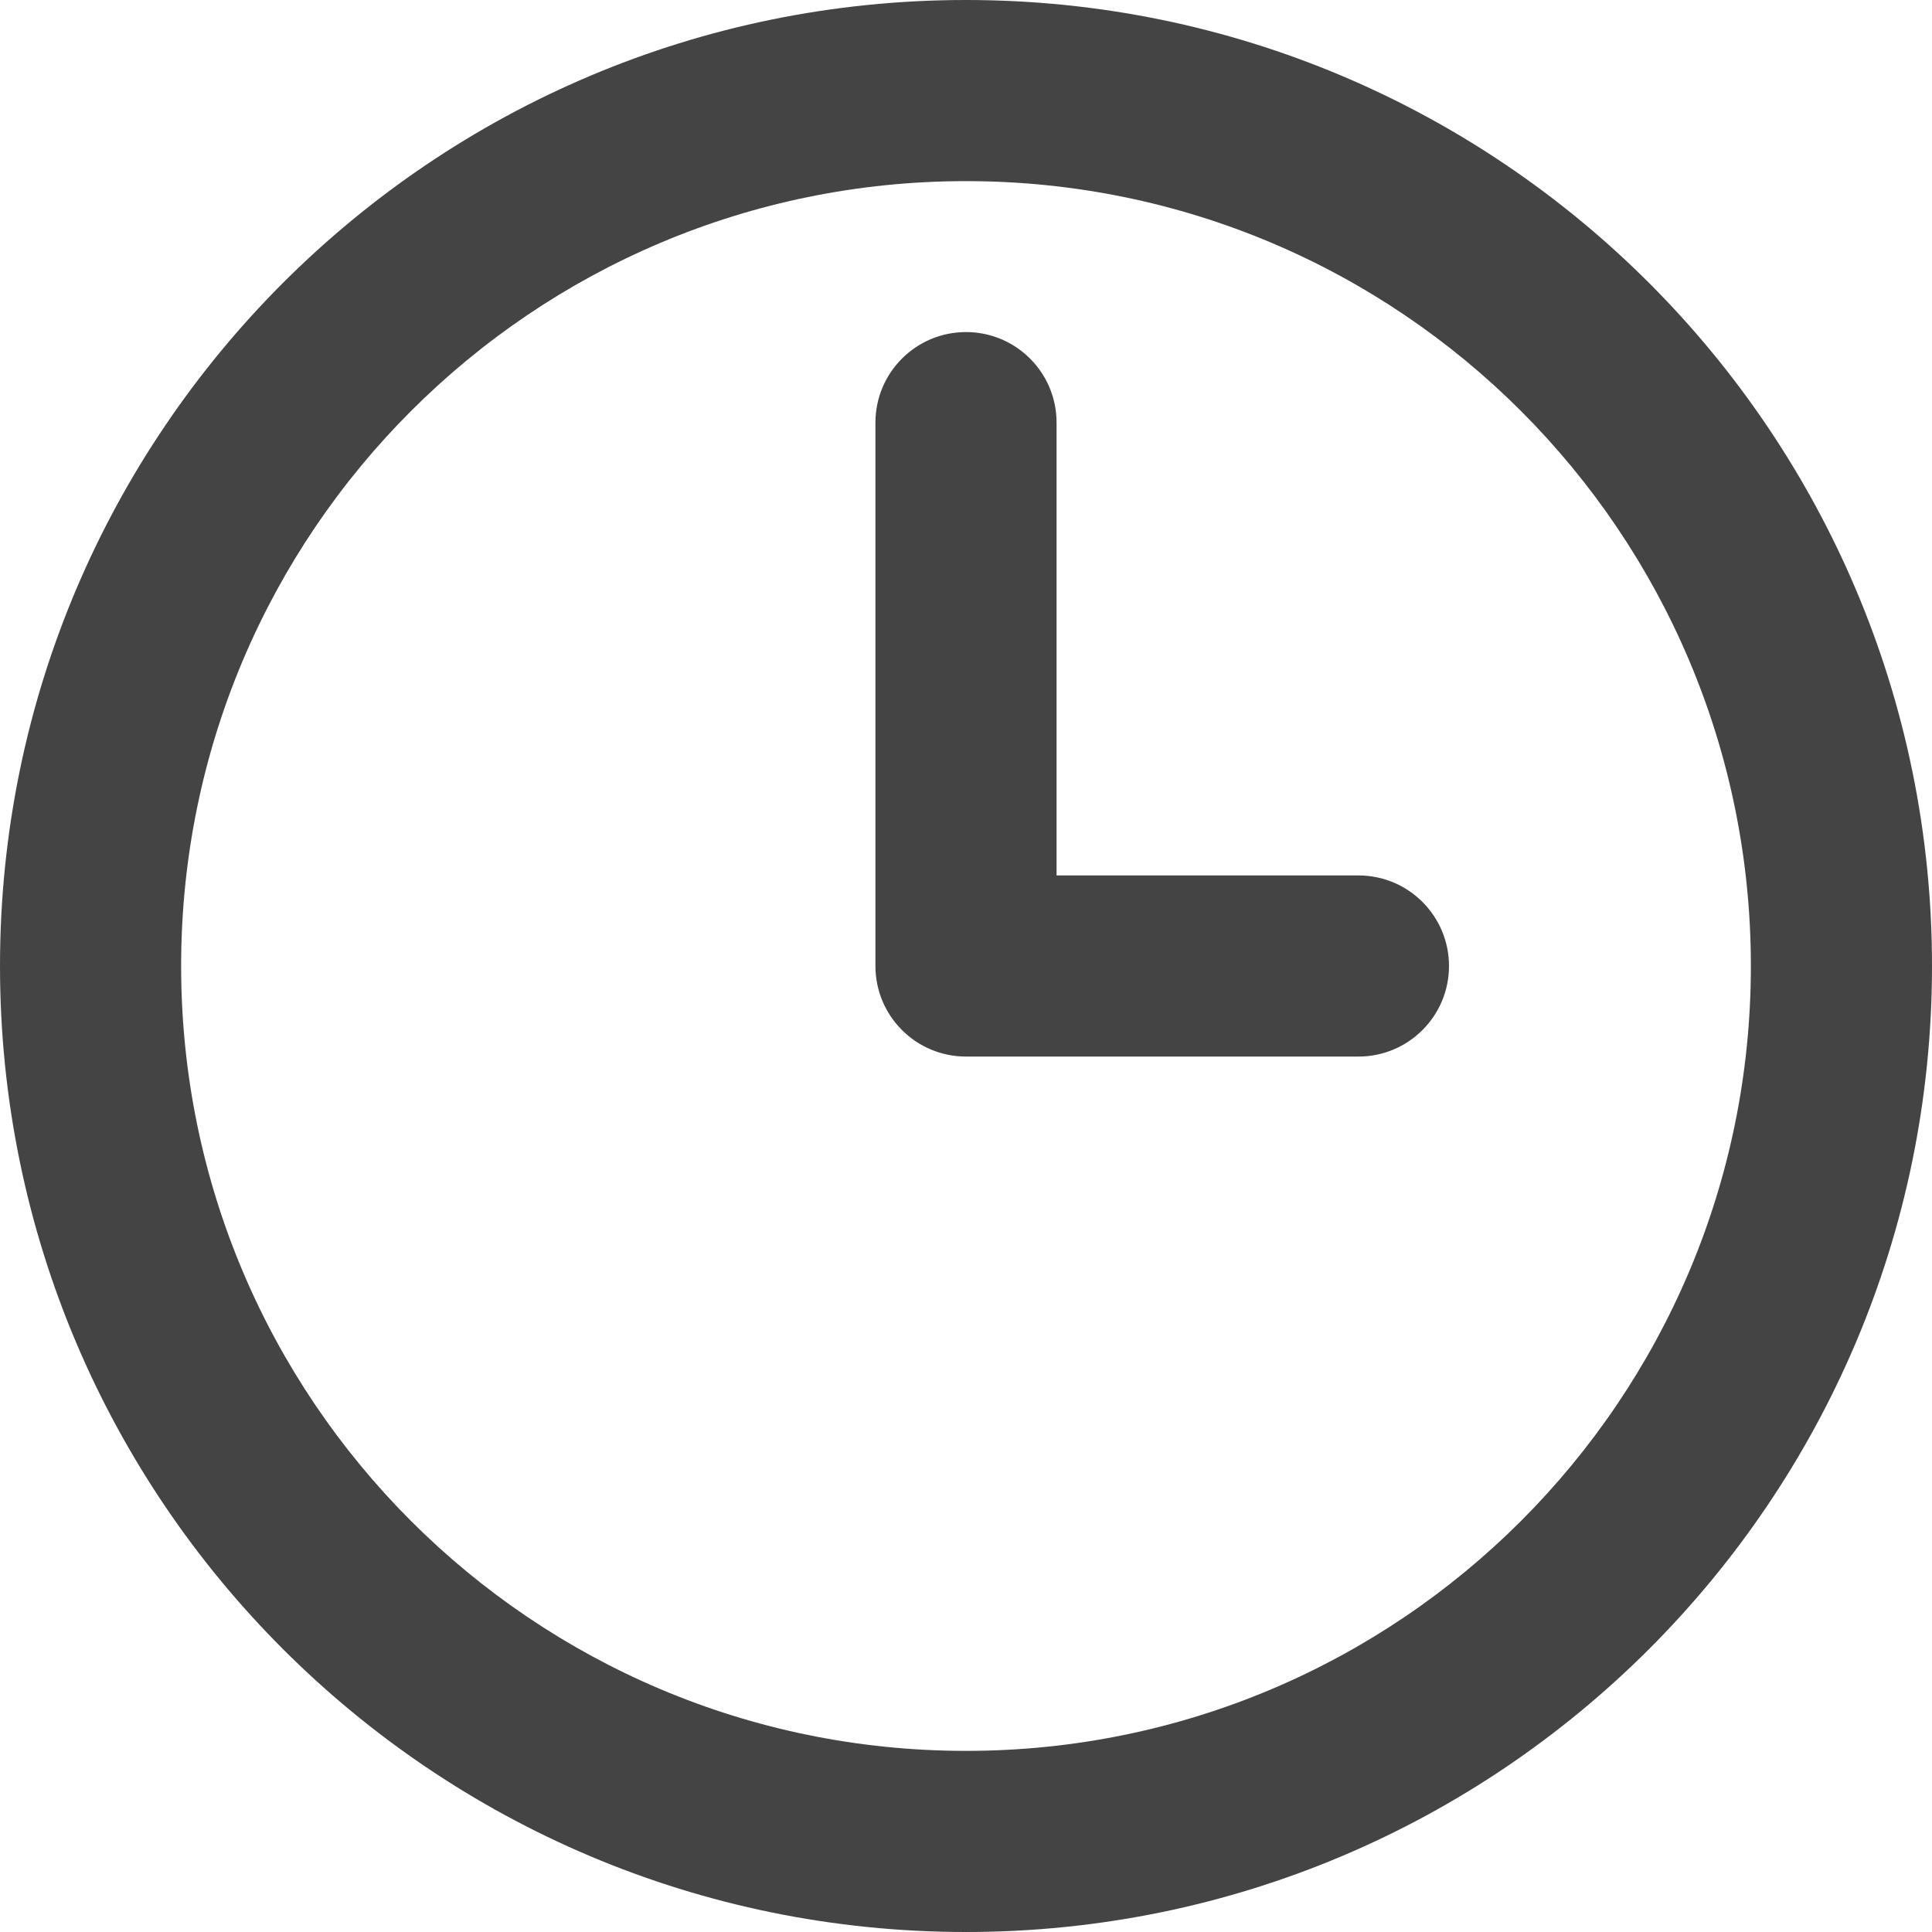
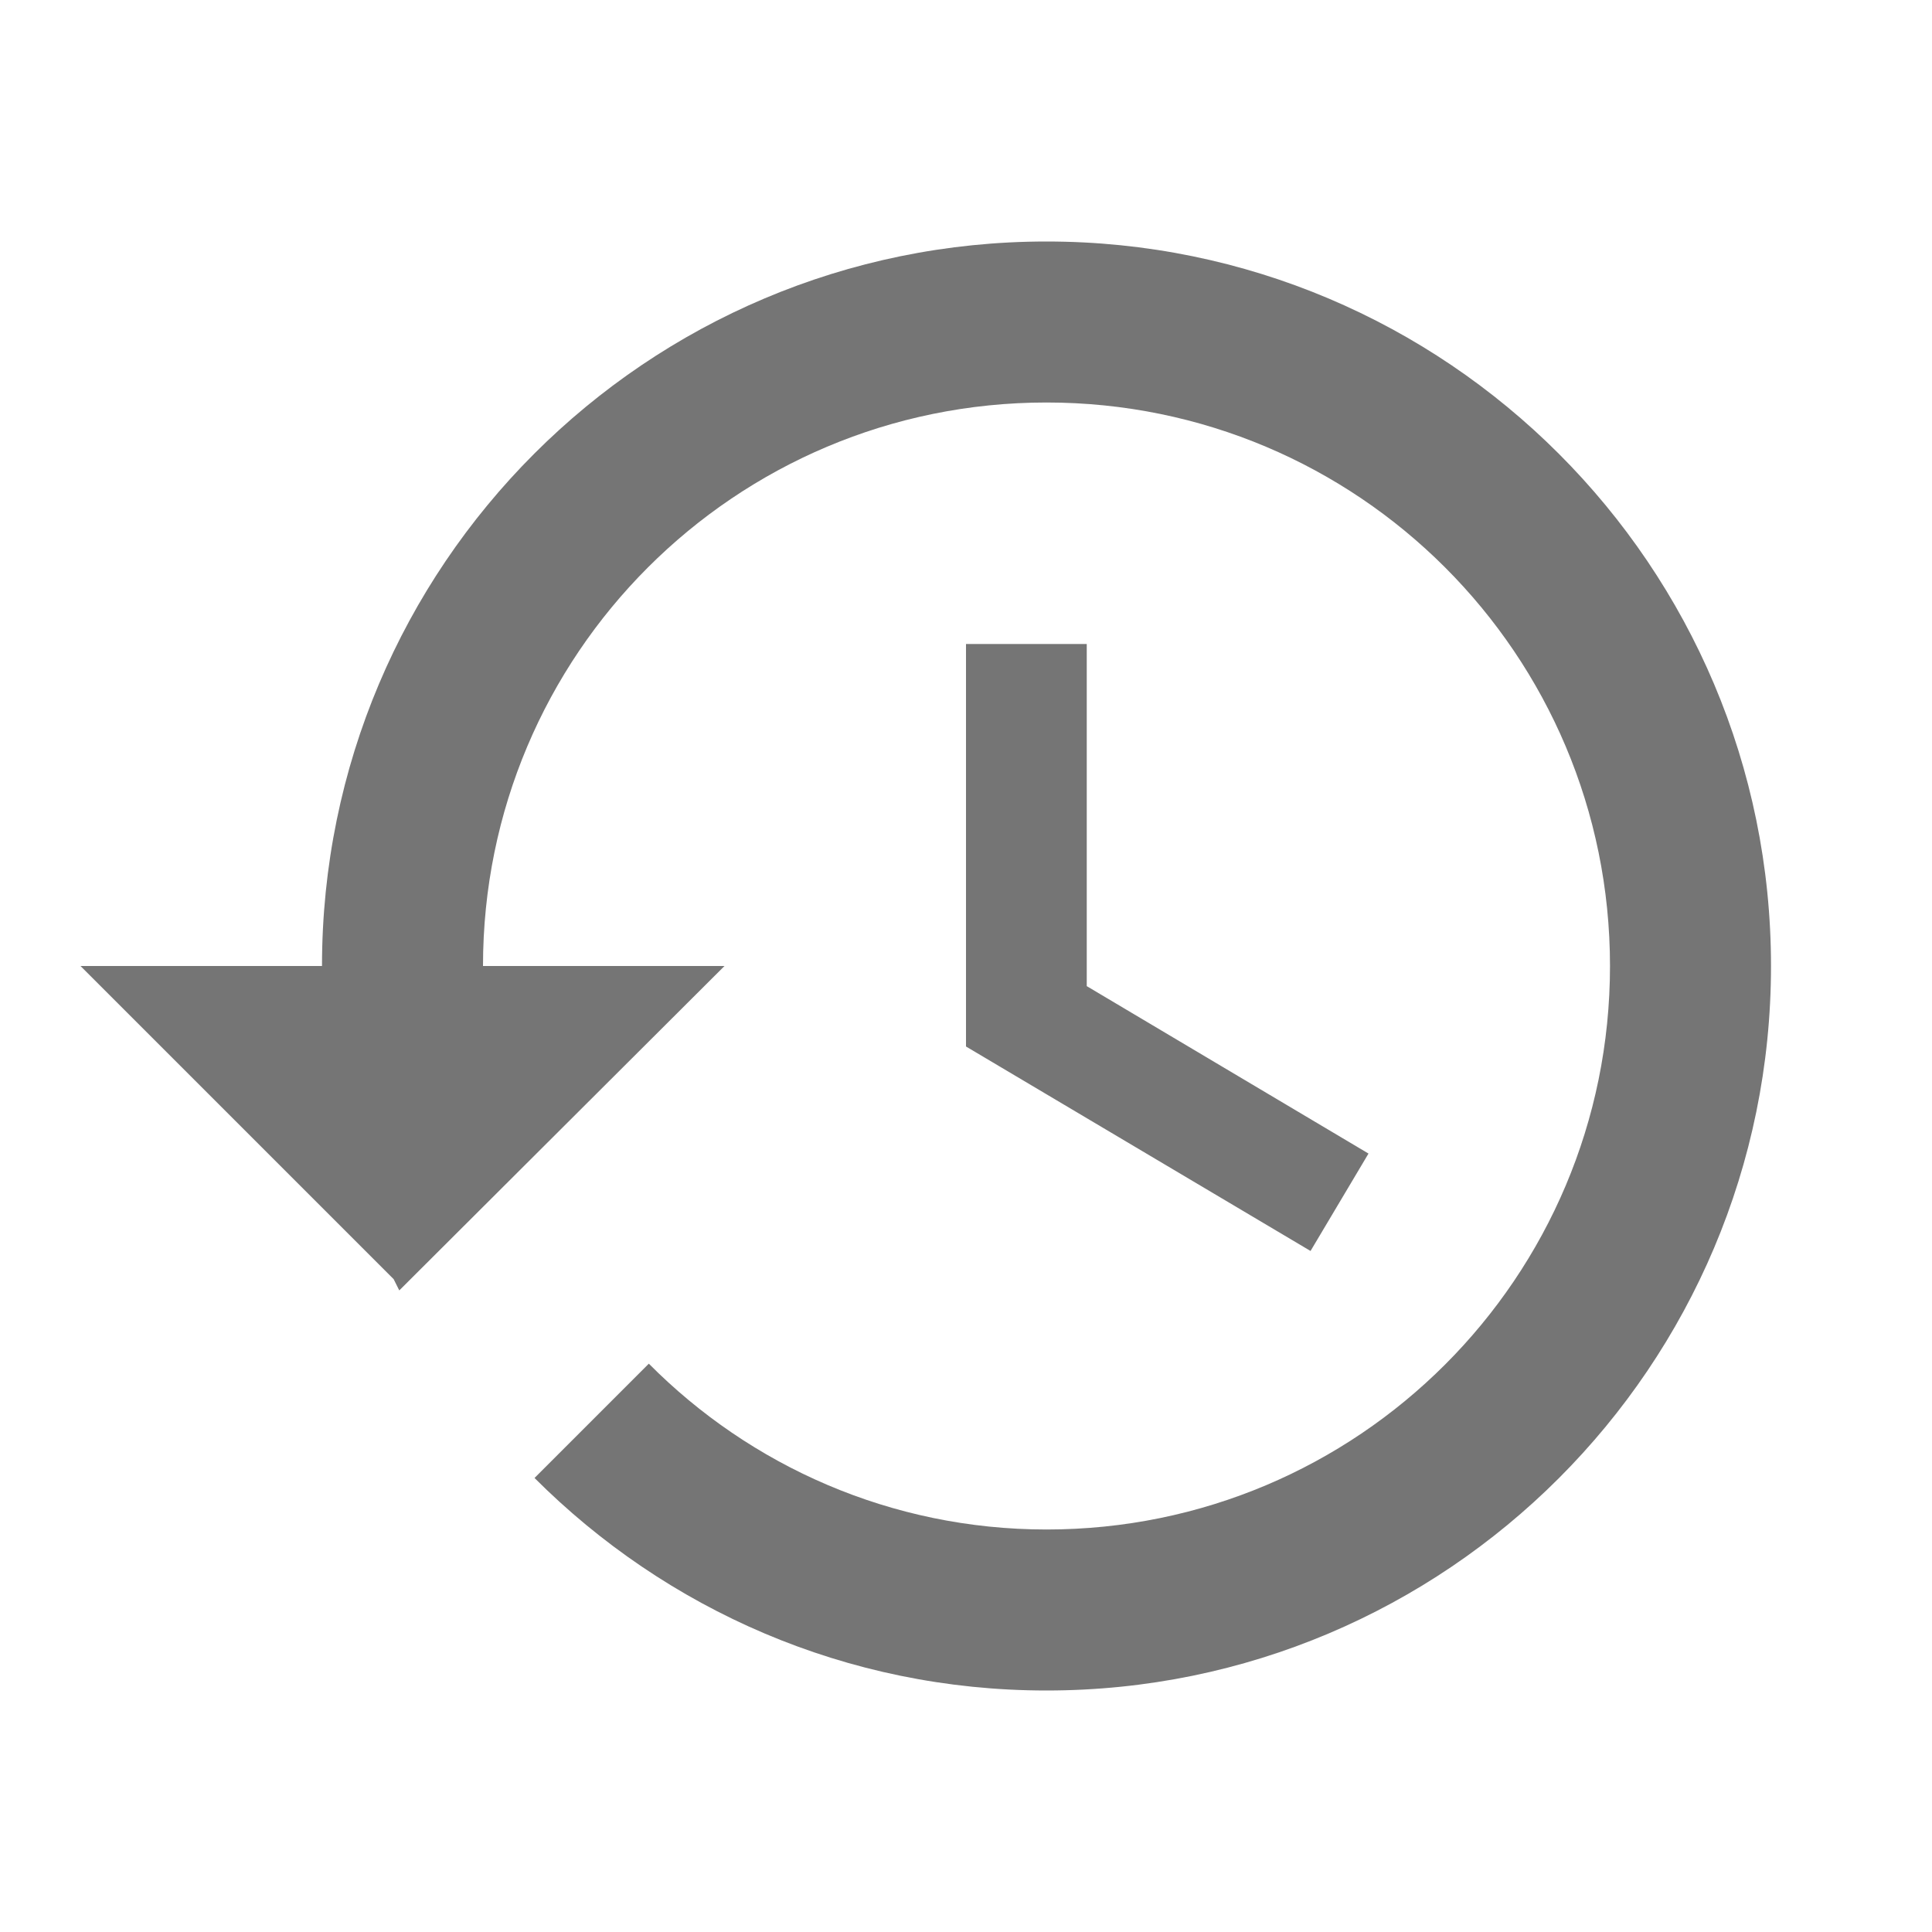
- <svg xmlns="http://www.w3.org/2000/svg" version="1.1" id="Layer_1" x="0px" y="0px" width="64px" height="64px" viewBox="0 0 64 64" enable-background="new 0 0 64 64" xml:space="preserve" fill="#444">
-   <g id="TIME_1_" enable-background="new    ">
-     <g id="TIME">
-       <g>
-         <path d="M45,29H35V14c0-1.657-1.343-3-3-3s-3,1.343-3,3v18c0,1.657,1.343,3,3,3h13c1.657,0,3-1.343,3-3S46.657,29,45,29z M32,0     C14.327,0,0,14.327,0,32s14.327,32,32,32s32-14.327,32-32S49.673,0,32,0z M32,58C17.641,58,6,46.359,6,32C6,17.641,17.641,6,32,6     c14.359,0,26,11.64,26,26C58,46.359,46.359,58,32,58z" />
-       </g>
-     </g>
-   </g>
+ <svg xmlns="http://www.w3.org/2000/svg" width="24" height="24" viewBox="0 0 24 24">
+   <path d="M0 0h24v24h-24z" fill="none" />
+   <path d="M13 3c-4.97 0-9 4.03-9 9h-3l3.89 3.89.07.14 4.04-4.03h-3c0-3.87 3.13-7 7-7s7 3.13 7 7-3.13 7-7 7c-1.93 0-3.68-.79-4.94-2.06l-1.42 1.42c1.63 1.63 3.87 2.64 6.36 2.64 4.97 0 9-4.03 9-9s-4.03-9-9-9zm-1 5v5l4.28 2.54.72-1.21-3.5-2.08v-4.25h-1.5z" fill="#000" opacity=".54" />
</svg>
